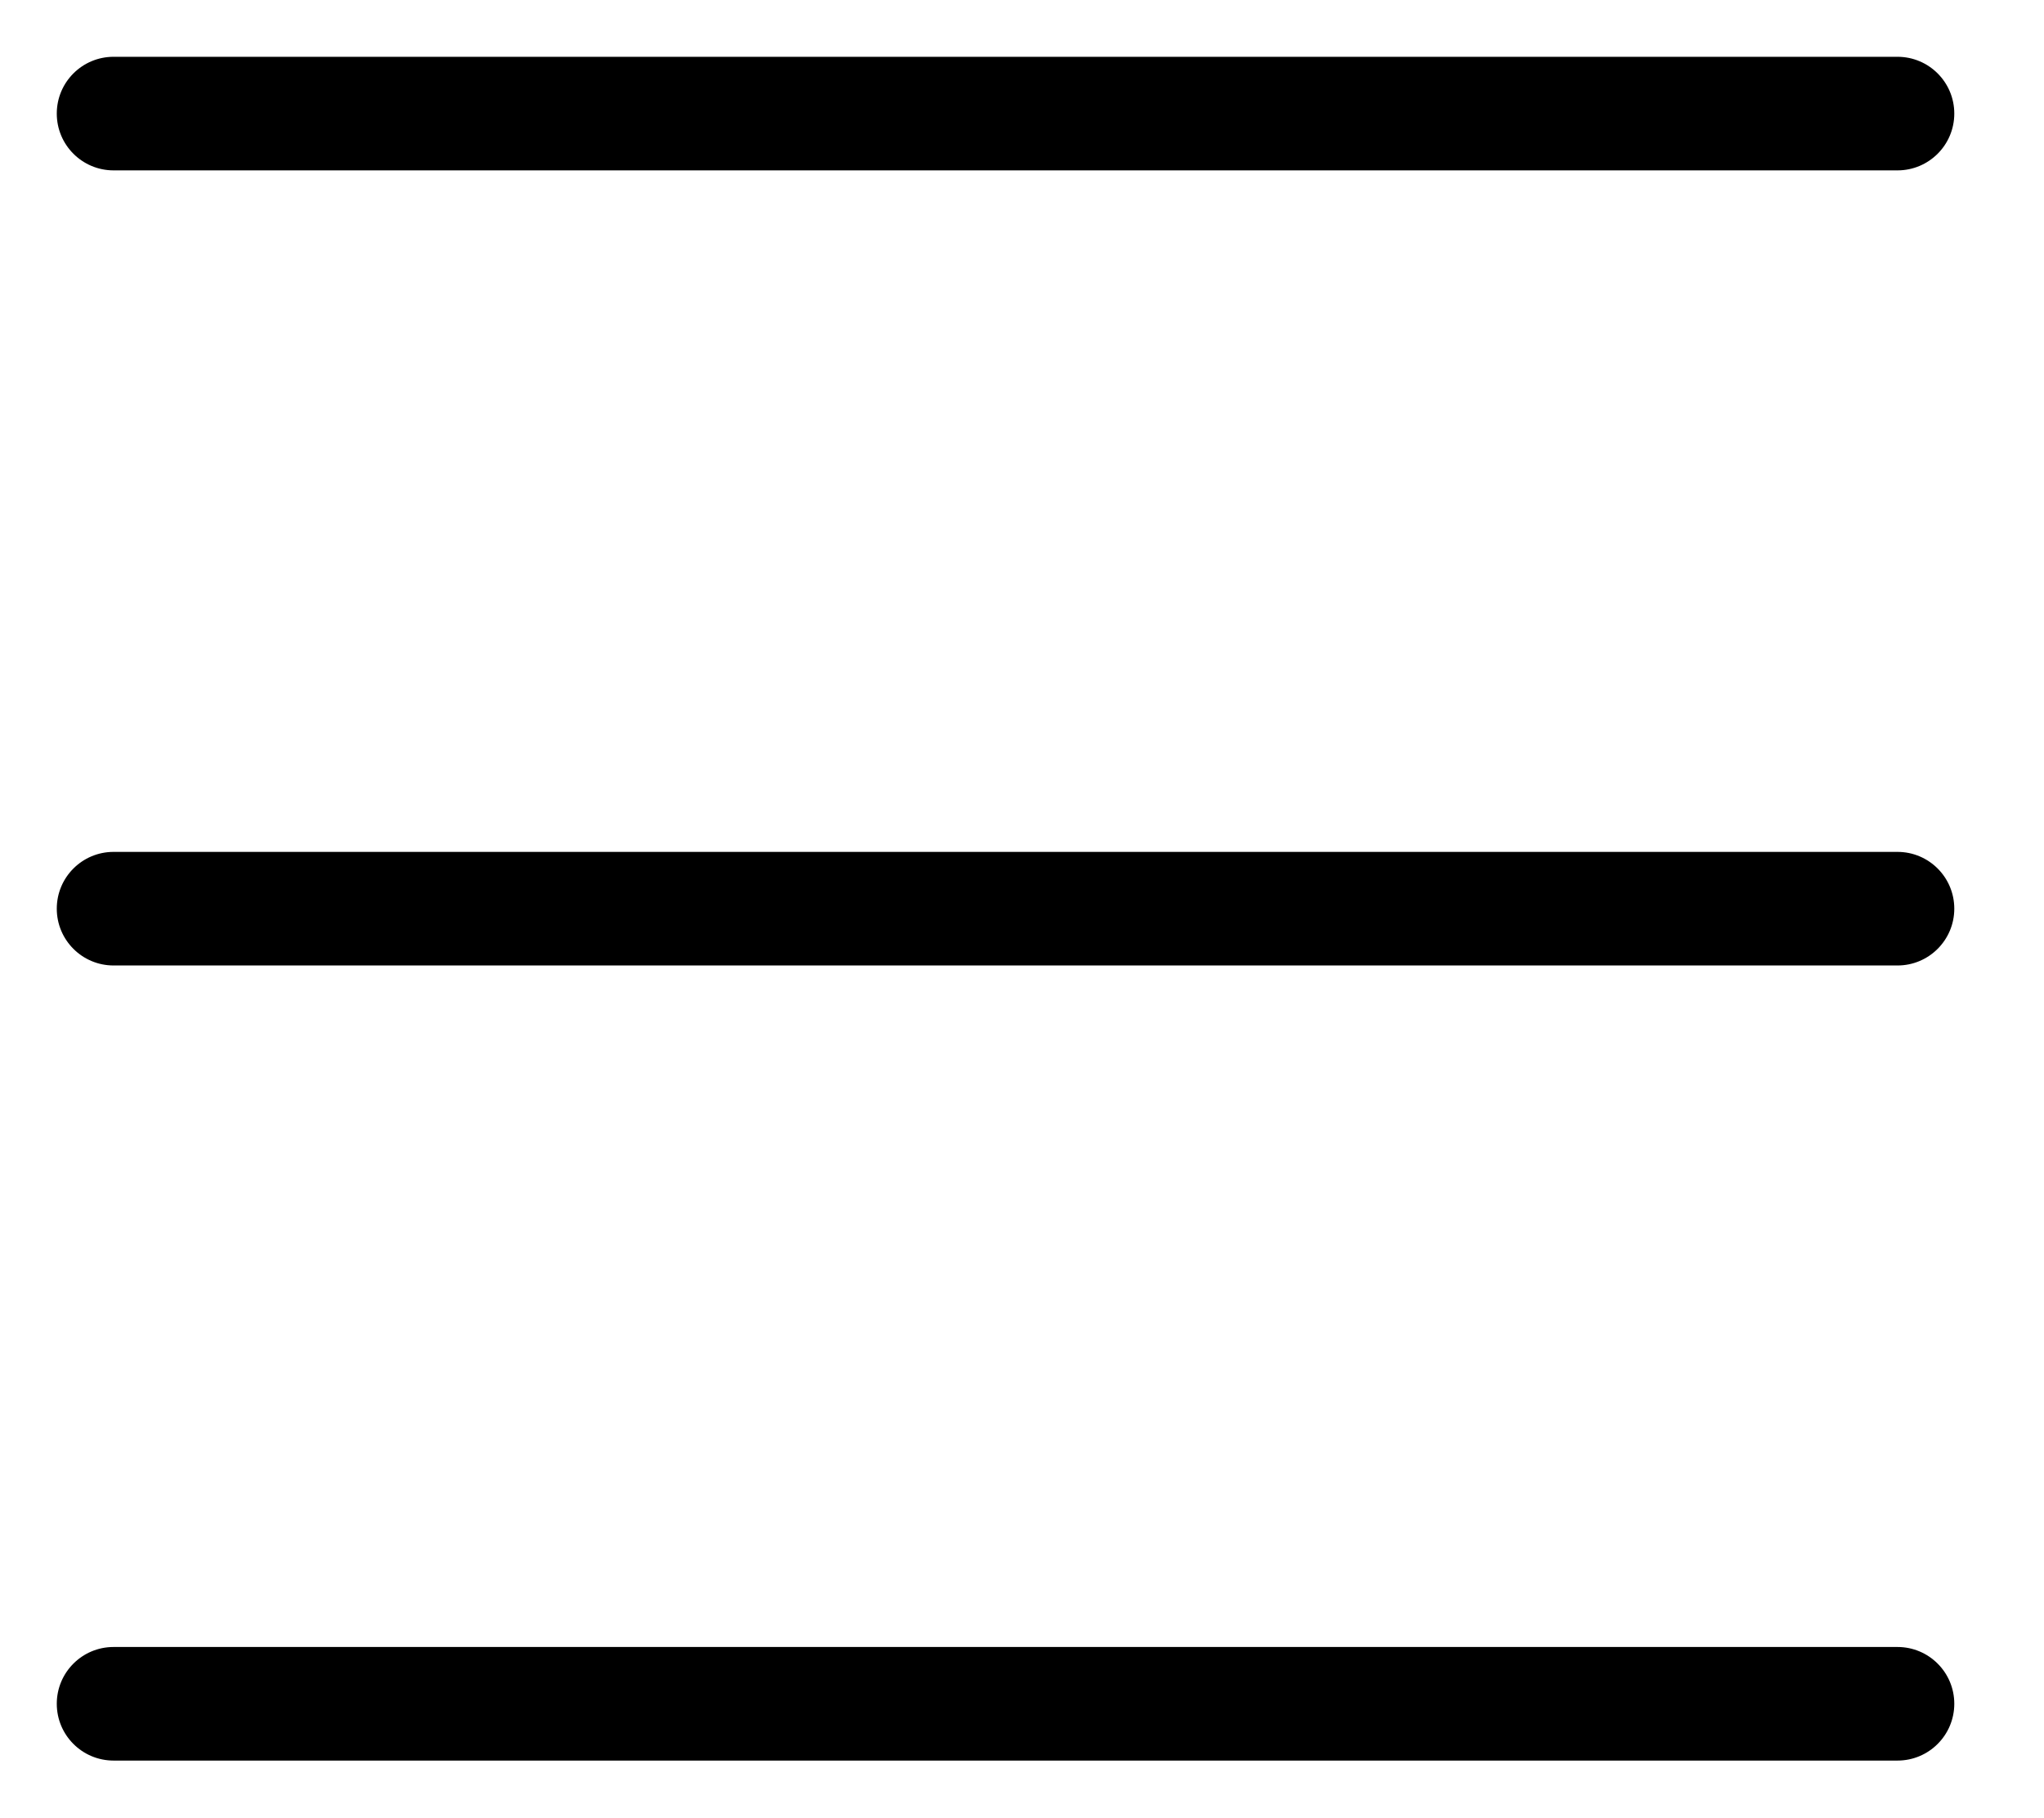
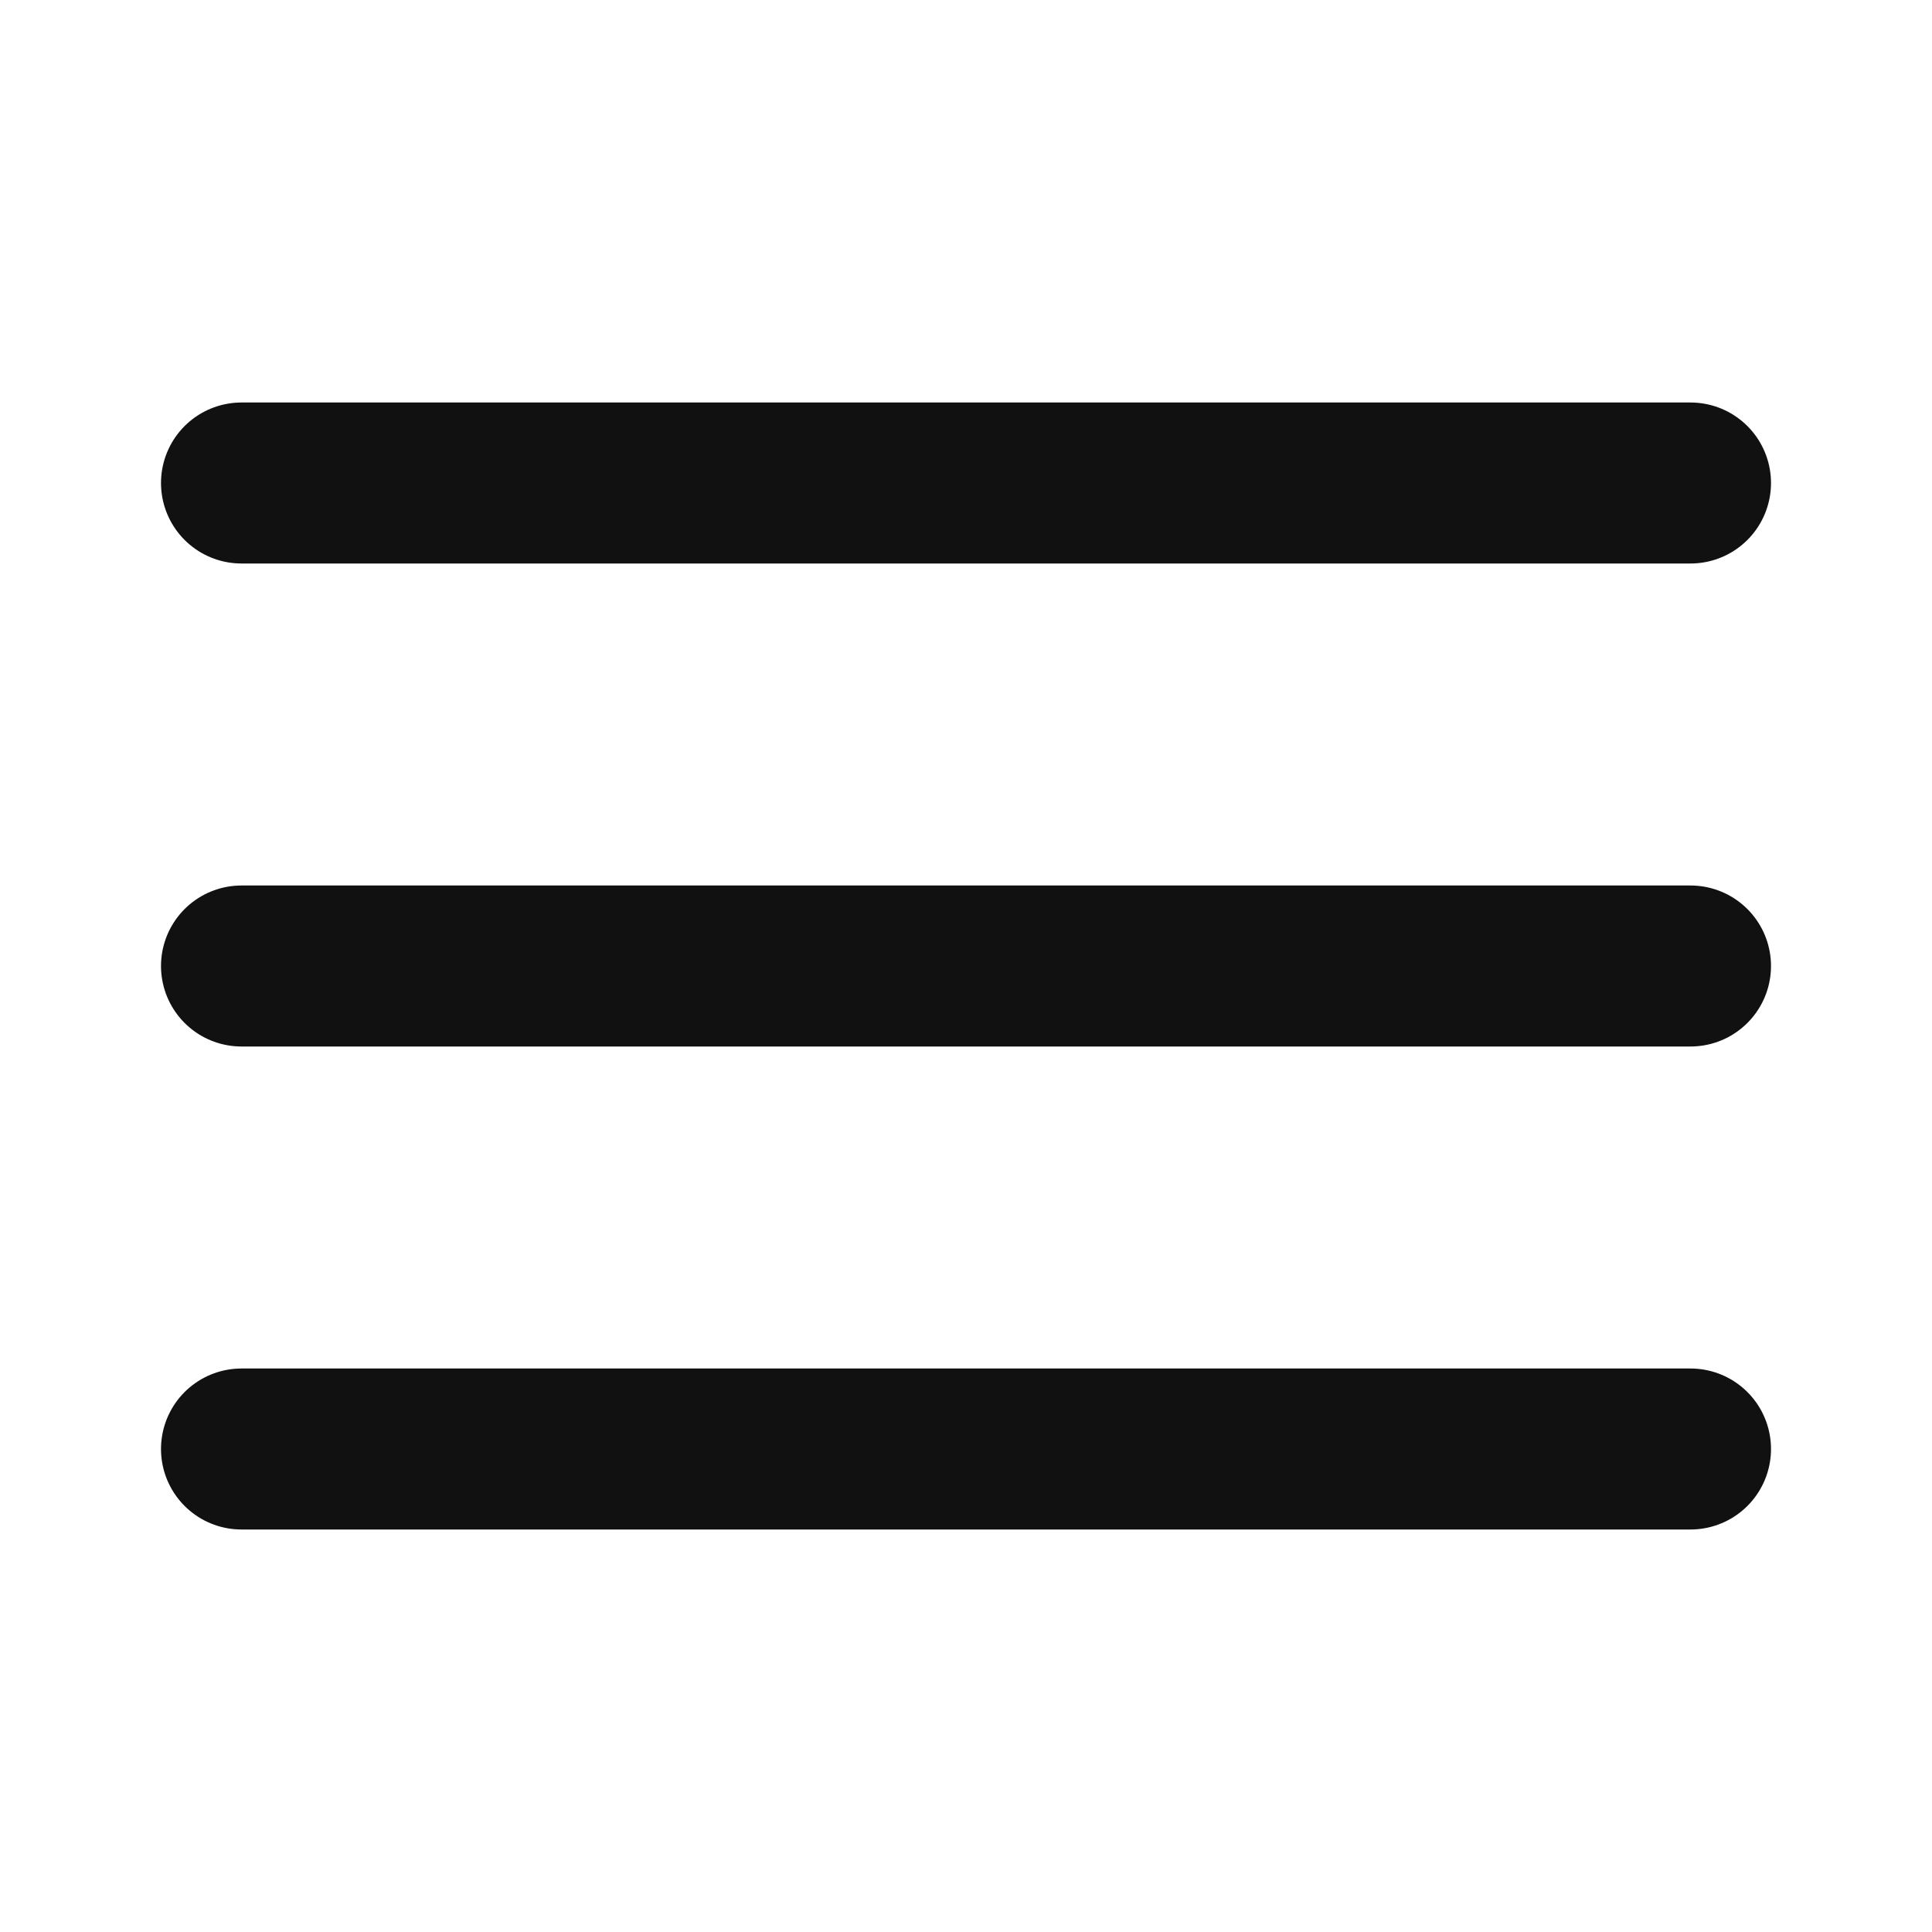
- <svg xmlns="http://www.w3.org/2000/svg" fill="none" class="icon icon-hamburger" viewBox="0 0 18 16">
-   <path fill="currentColor" d="M1 .5a.5.5 0 1 0 0 1h15.71a.5.5 0 0 0 0-1zM.5 8a.5.5 0 0 1 .5-.5h15.71a.5.5 0 0 1 0 1H1A.5.5 0 0 1 .5 8m0 7a.5.5 0 0 1 .5-.5h15.71a.5.5 0 0 1 0 1H1a.5.5 0 0 1-.5-.5" />
+ <svg xmlns="http://www.w3.org/2000/svg" width="24" height="24" viewBox="0 0 24 24" fill="none">
+   <path d="M3 12H21" stroke="#111111" stroke-width="2" stroke-linecap="round" stroke-linejoin="round" />
+   <path d="M3 6H21" stroke="#111111" stroke-width="2" stroke-linecap="round" stroke-linejoin="round" />
+   <path d="M3 18H21" stroke="#111111" stroke-width="2" stroke-linecap="round" stroke-linejoin="round" />
</svg>
